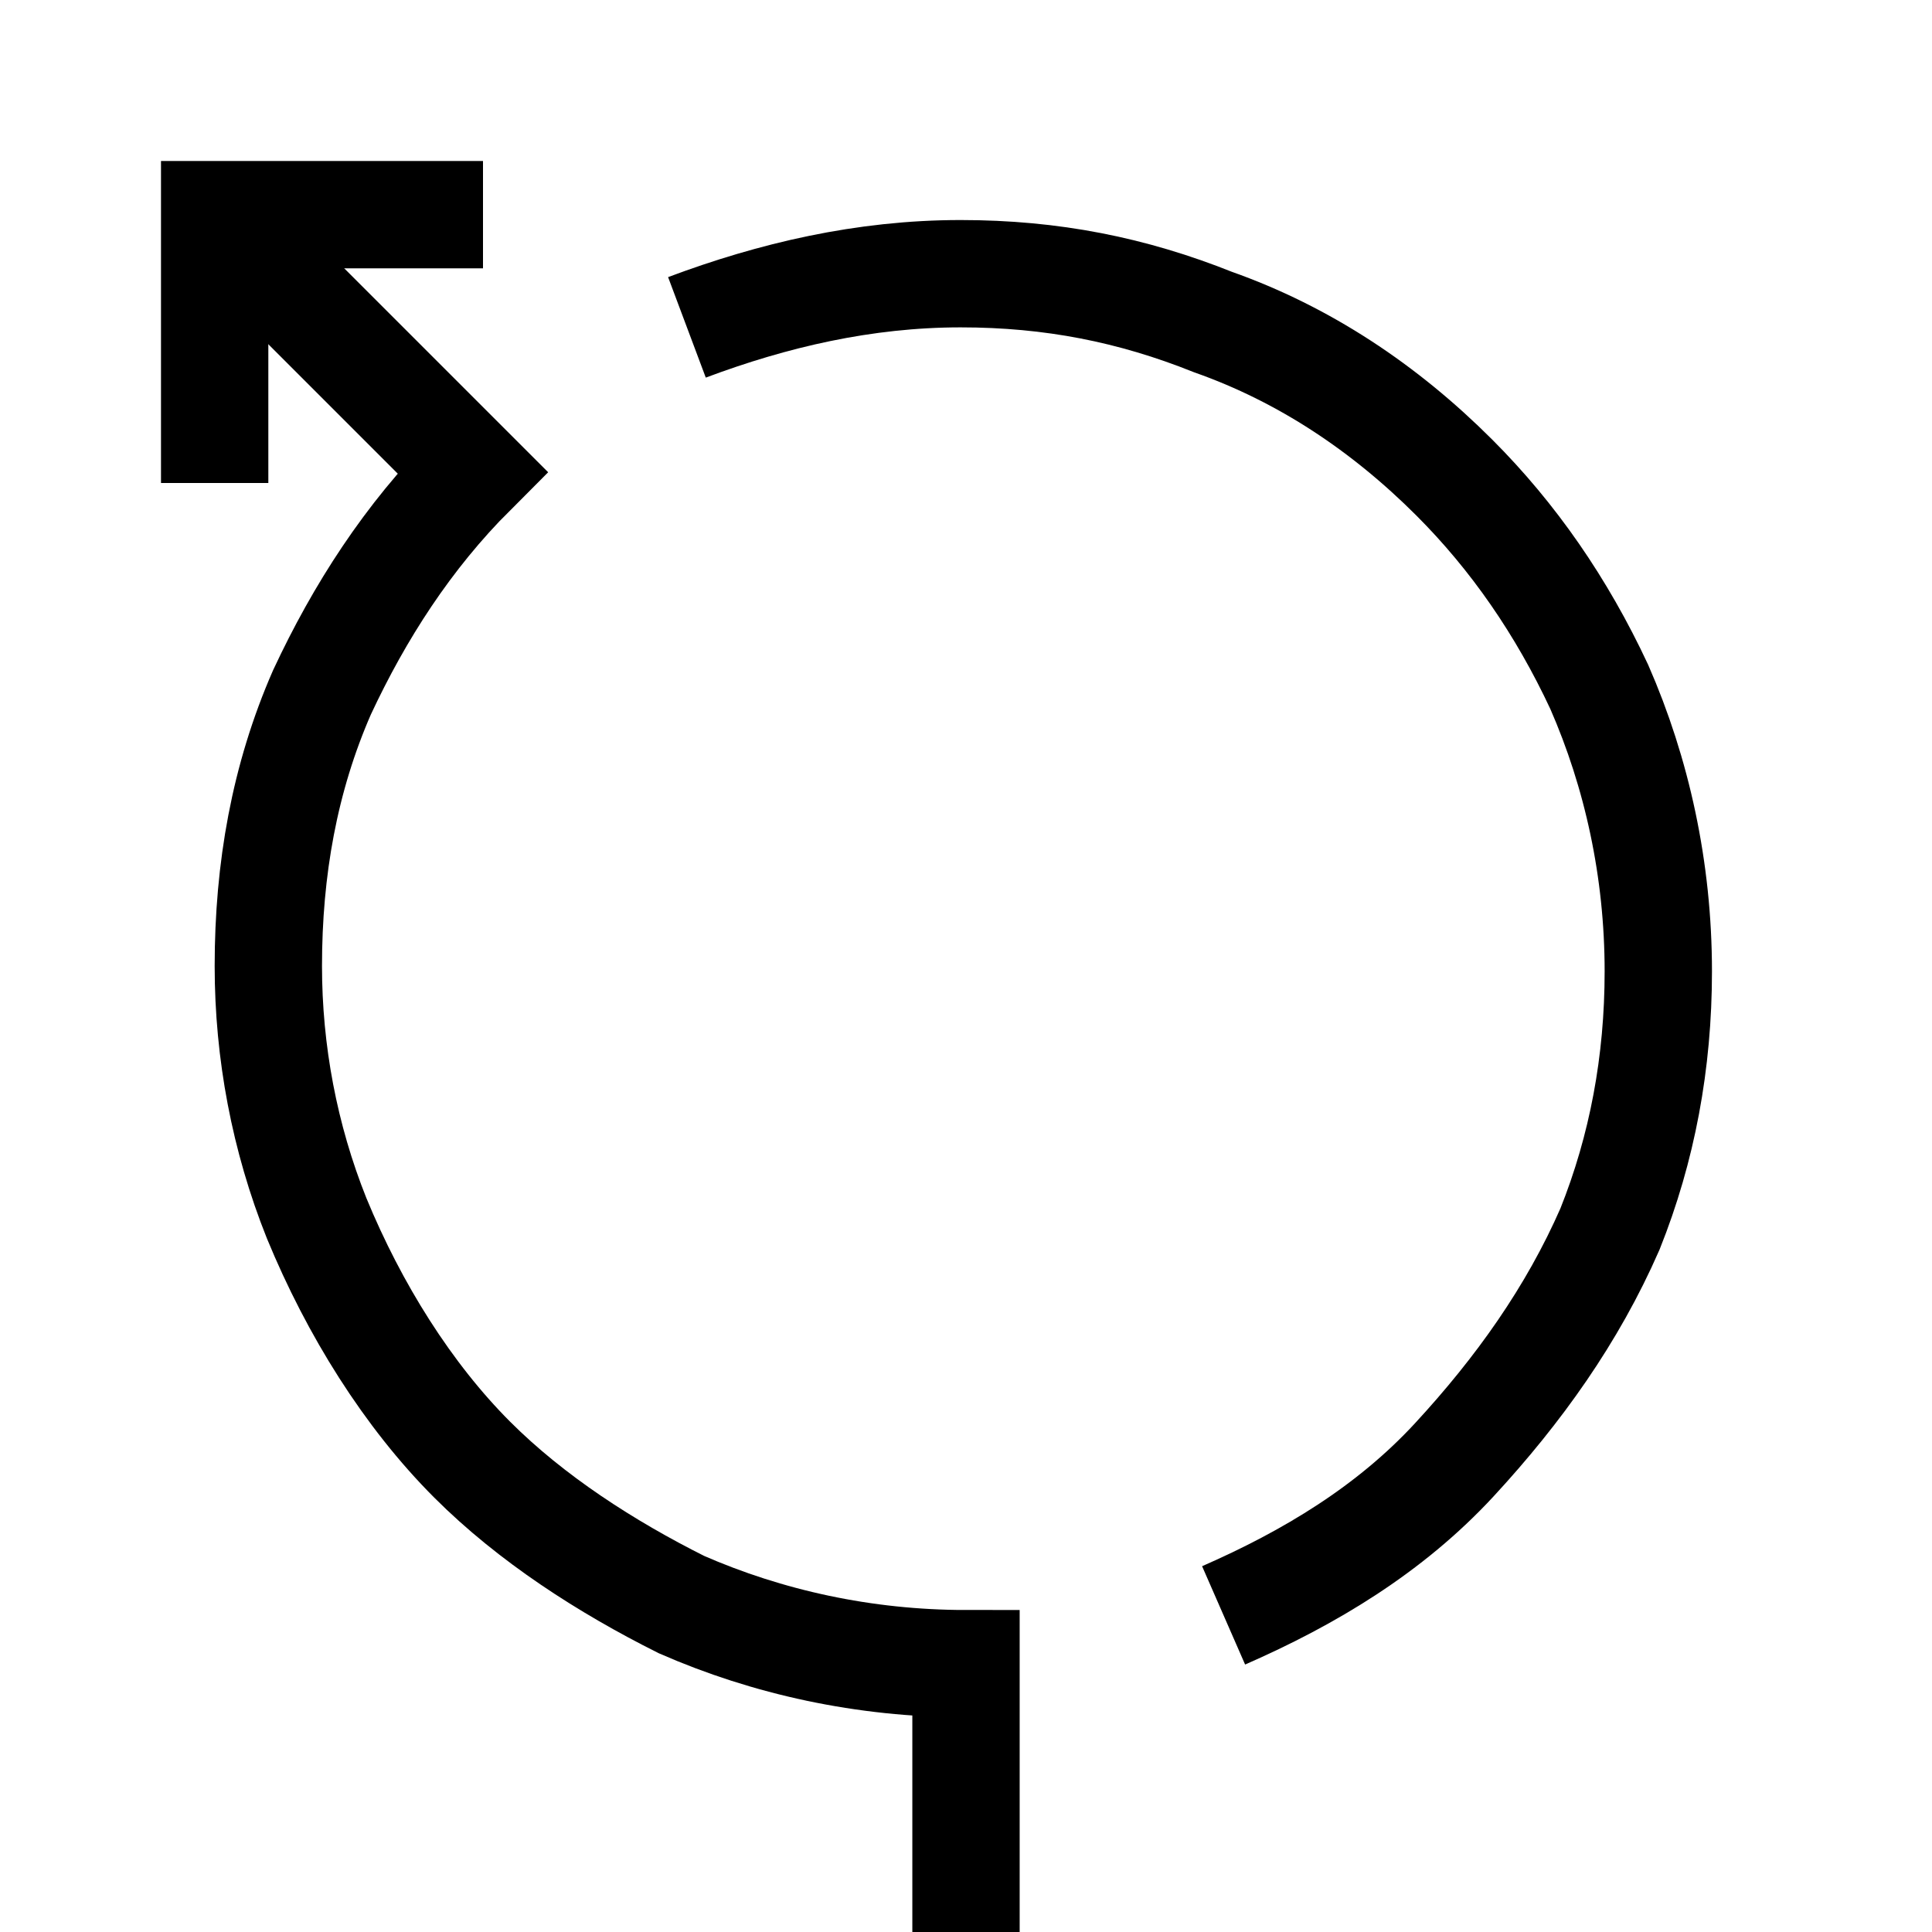
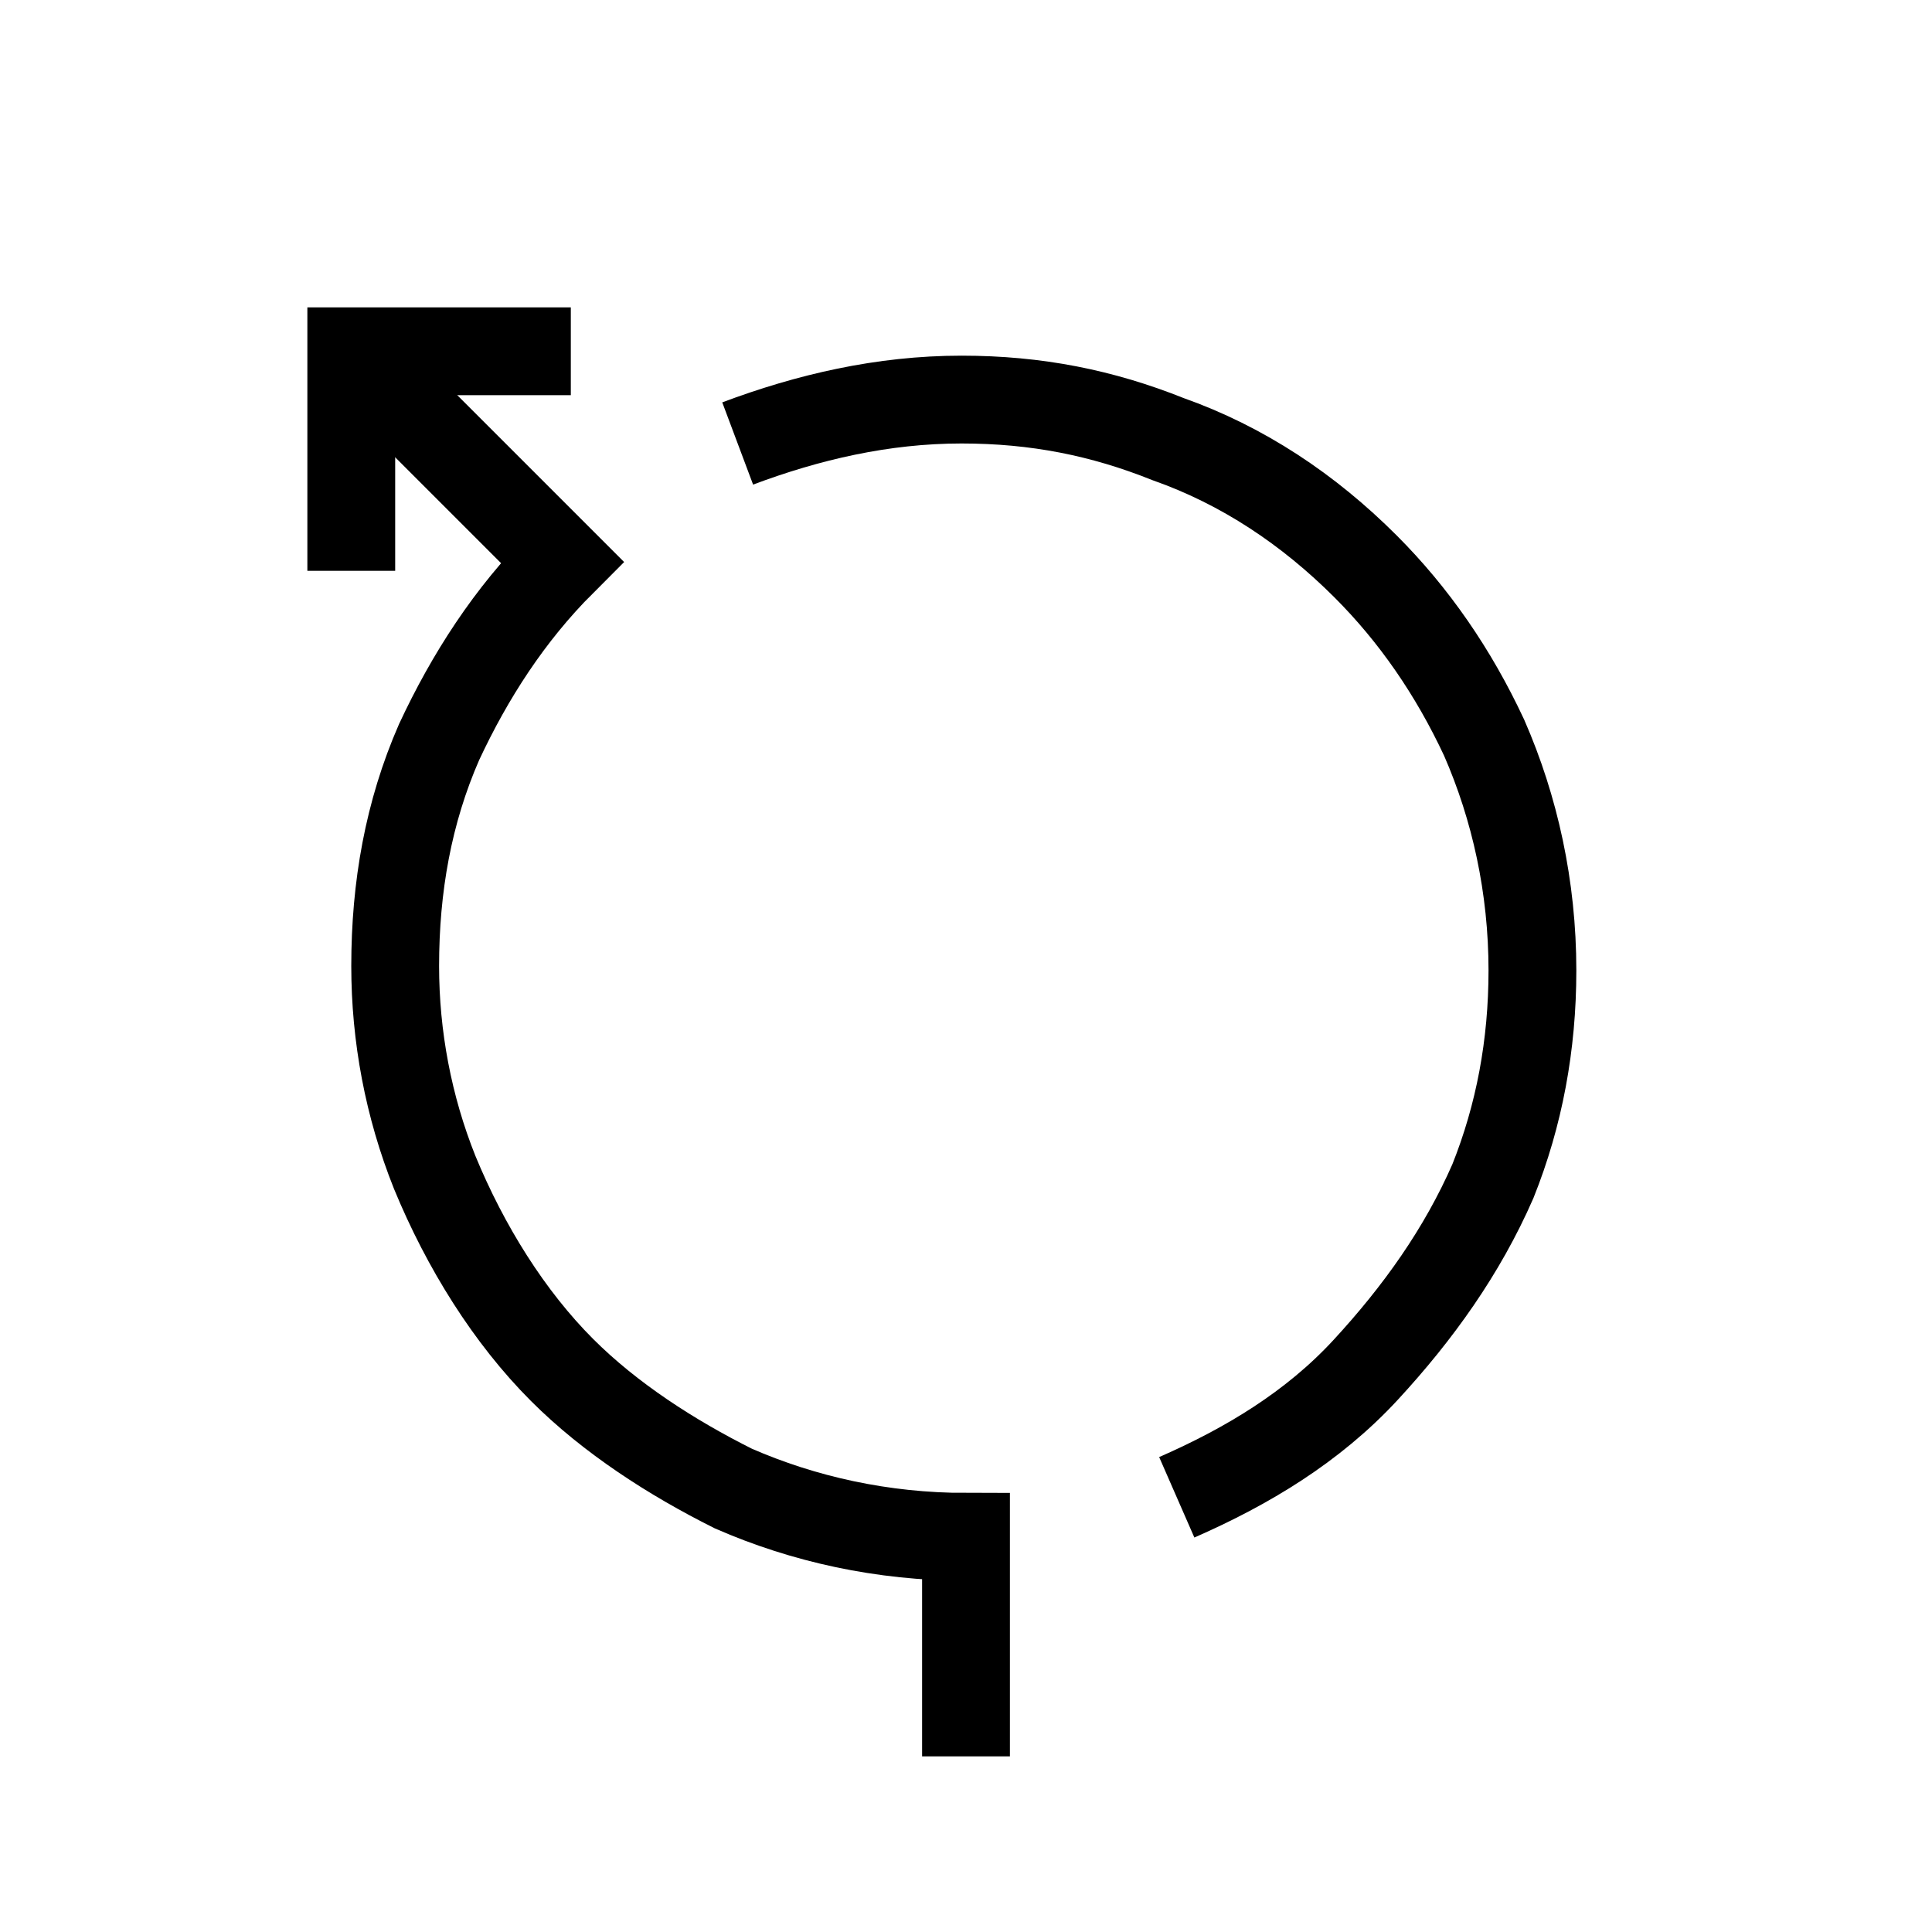
- <svg xmlns="http://www.w3.org/2000/svg" version="1.1" id="Layer_1" x="0px" y="0px" viewBox="7 7 36 36" style="enable-background:new 0 0 50 50;" xml:space="preserve">
+ <svg xmlns="http://www.w3.org/2000/svg" version="1.1" id="Layer_1" x="0px" y="0px" viewBox="3 3 44 44" style="enable-background:new 0 0 50 50;" xml:space="preserve">
  <style type="text/css">
	.st0_6E{fill:none;stroke:#000000;stroke-width:2;stroke-miterlimit:10;}
</style>
  <polyline class="st0_6E" points="11,16 11,11 16,11 " />
  <path class="st0_6E" d="M29.8,37.1c1.6-0.7,3.1-1.6,4.3-2.9s2.2-2.7,2.9-4.3c0.6-1.5,0.9-3.1,0.9-4.8c0-1.9-0.4-3.7-1.1-5.3  c-0.7-1.5-1.6-2.8-2.7-3.9c-1.3-1.3-2.8-2.3-4.5-2.9c-1.5-0.6-3-0.9-4.7-0.9c-1.8,0-3.5,0.4-5.1,1" />
  <path class="st0_6E" d="M11,11l3,3l1.8,1.8c-1.2,1.2-2.1,2.6-2.8,4.1c-0.7,1.6-1,3.3-1,5.1c0,1.6,0.3,3.2,0.9,4.7  c0.7,1.7,1.7,3.3,2.9,4.5c1.1,1.1,2.5,2,3.9,2.7c1.6,0.7,3.4,1.1,5.3,1.1v5" />
</svg>
